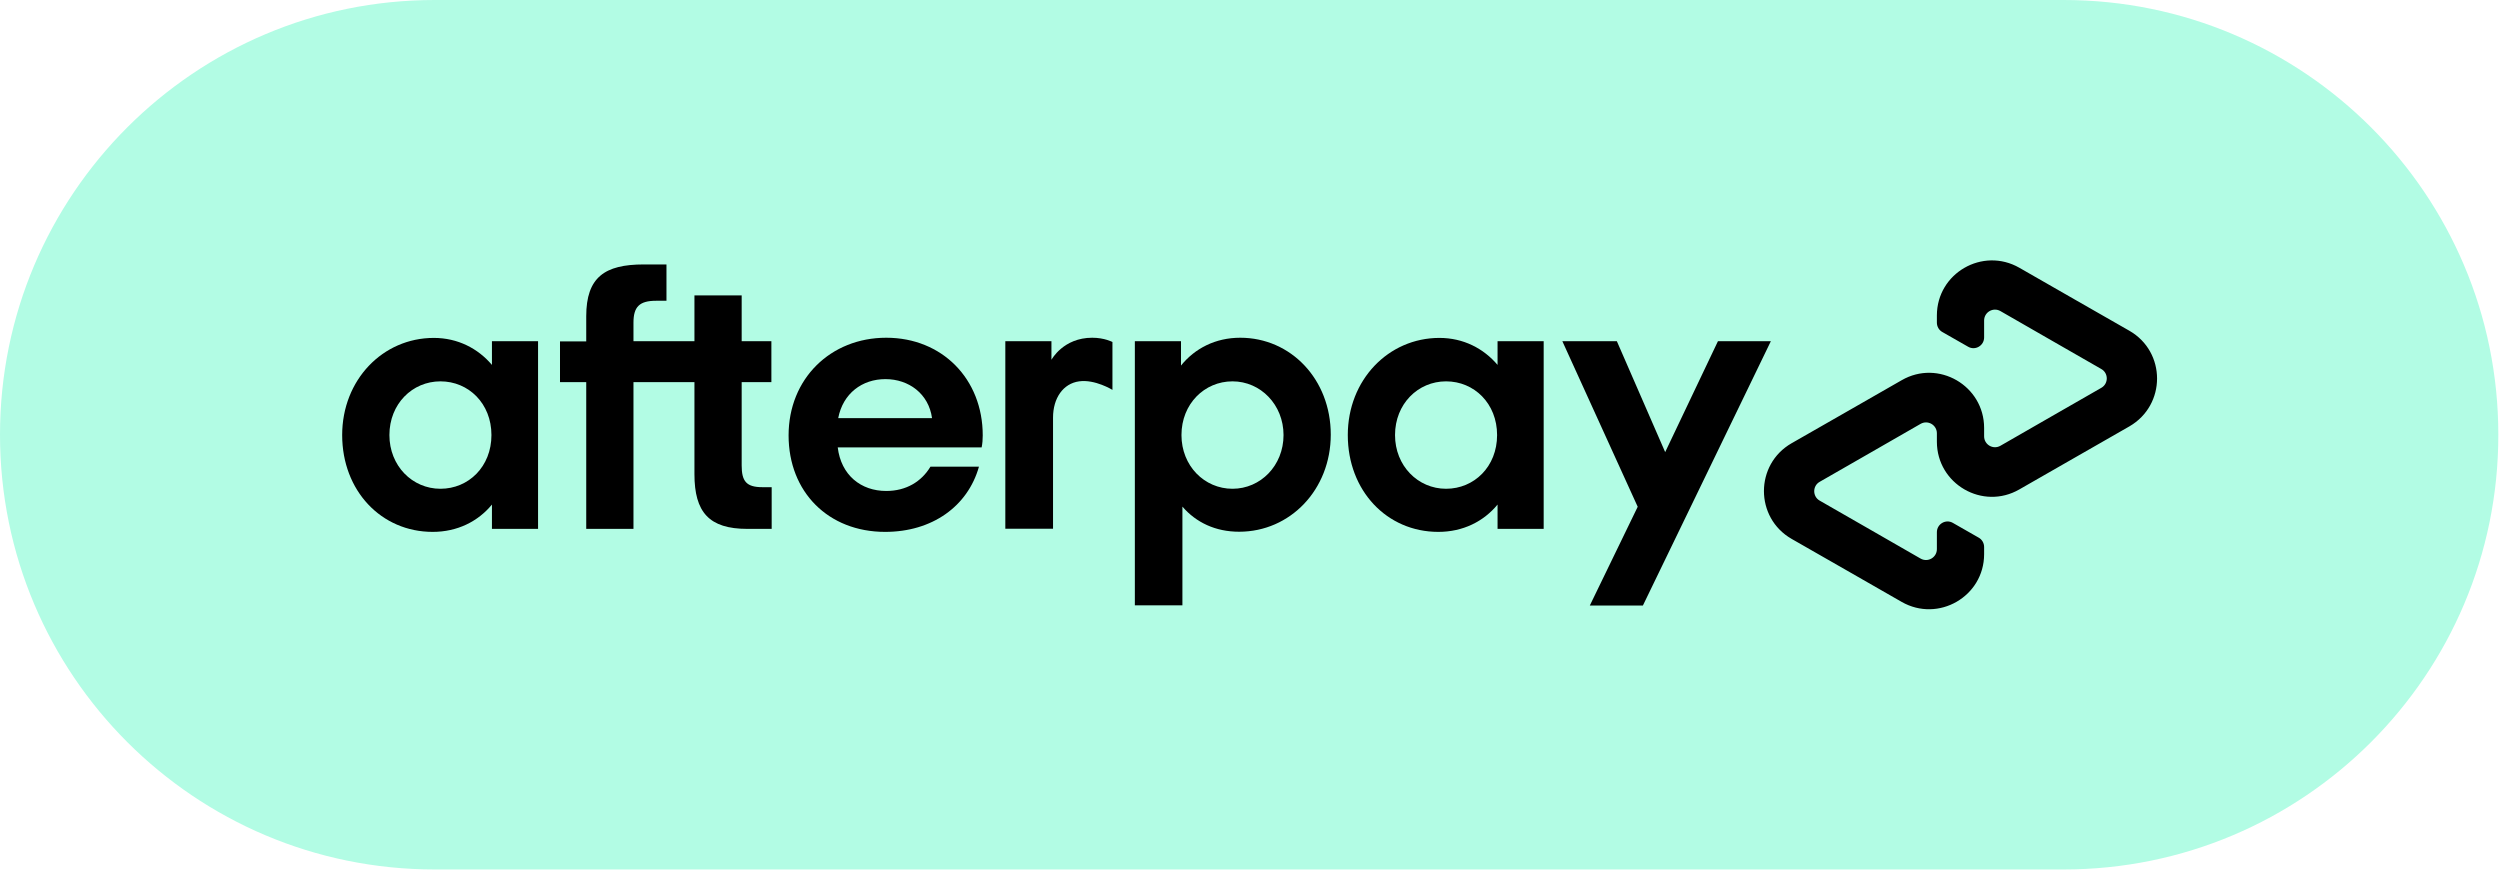
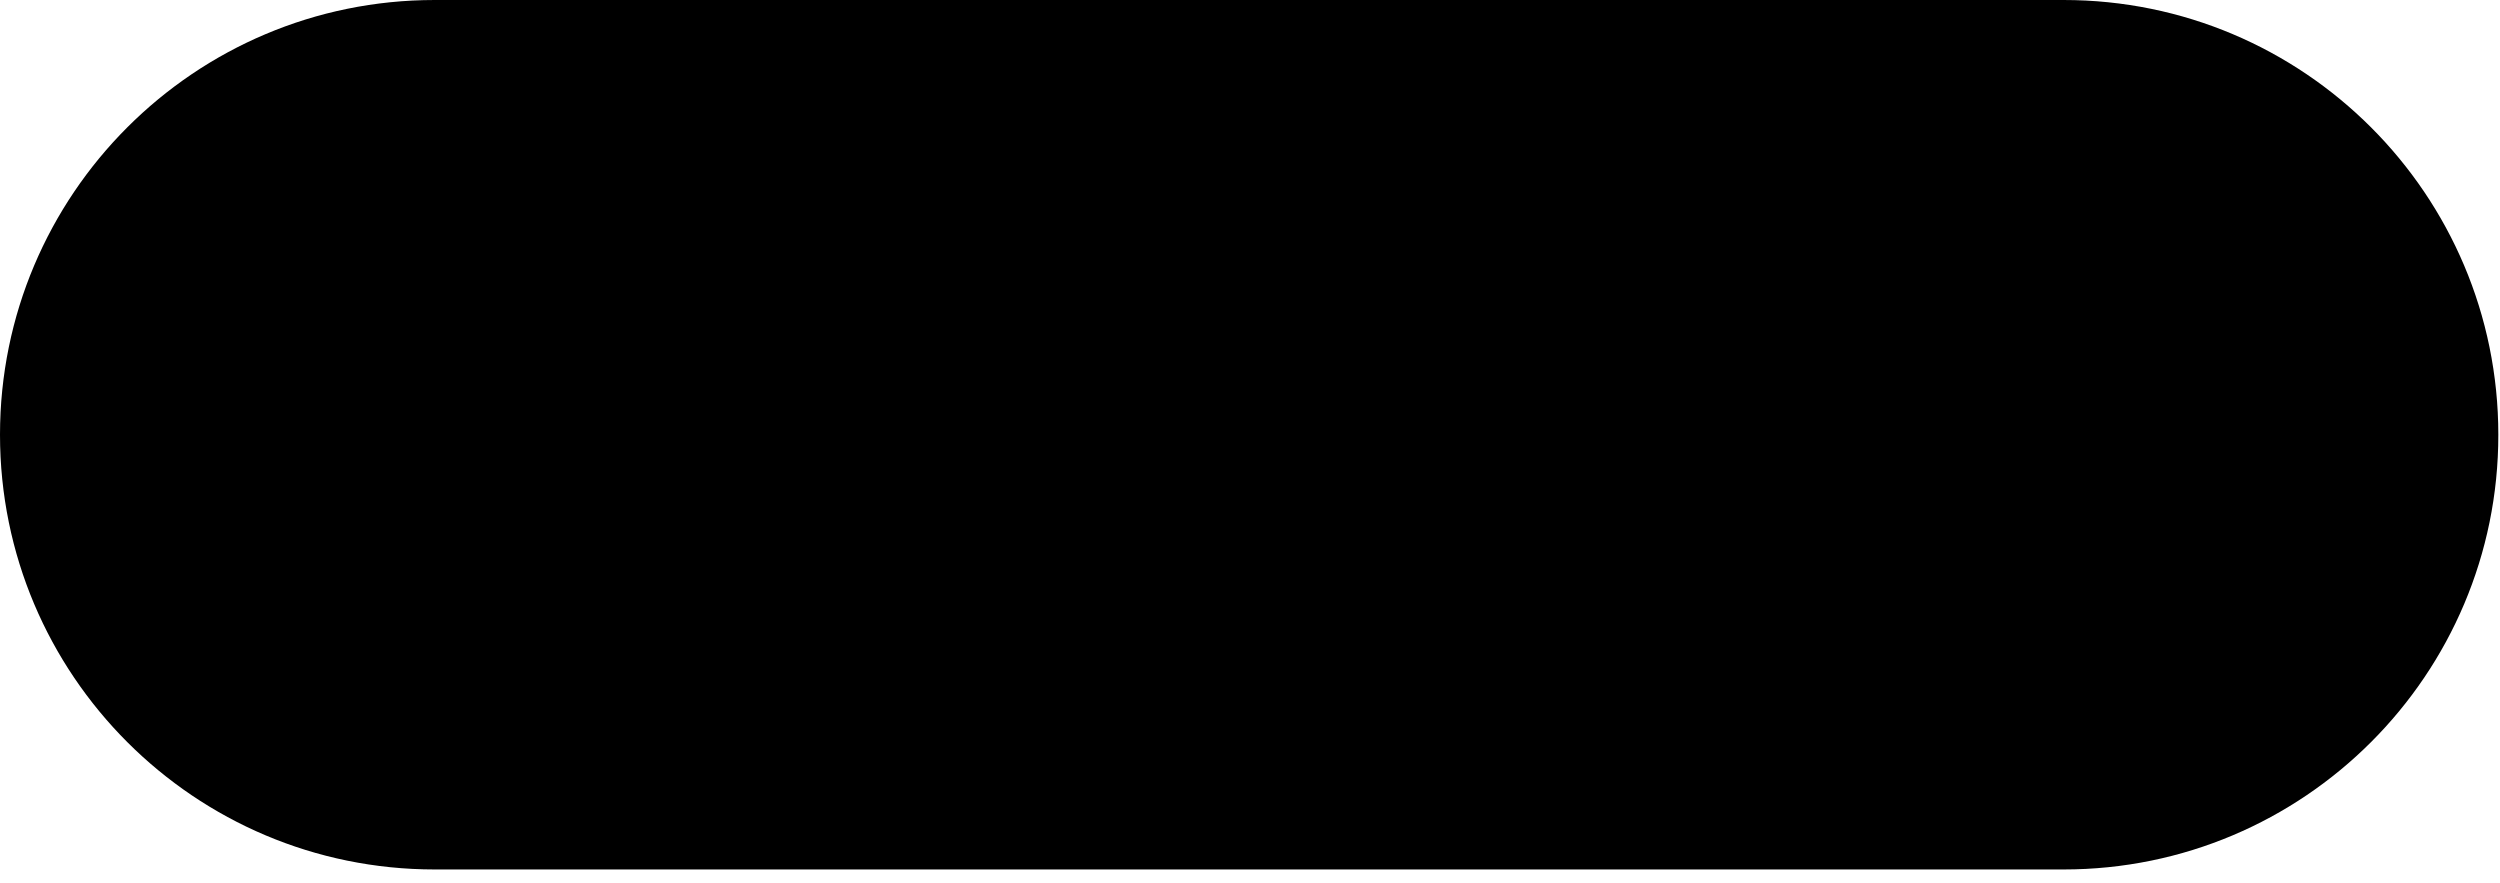
<svg xmlns="http://www.w3.org/2000/svg" width="100%" height="100%" viewBox="0 0 85 30" fill="none" id="afterpay_logo">
-   <path d="M70.162 29.562H14.781C6.617 29.562 0 22.945 0 14.781C0 6.617 6.617 0 14.781 0H70.162C78.326 0 84.943 6.617 84.943 14.781C84.948 22.94 78.326 29.562 70.162 29.562Z" fill="#B2FCE4" />
+   <path d="M70.162 29.562H14.781C6.617 29.562 0 22.945 0 14.781C0 6.617 6.617 0 14.781 0H70.162C78.326 0 84.943 6.617 84.943 14.781C84.948 22.94 78.326 29.562 70.162 29.562Z" fill="currentColor" />
  <path d="M72.401 11.247L70.543 10.184L68.658 9.104C67.412 8.39 65.854 9.287 65.854 10.726V10.968C65.854 11.102 65.924 11.226 66.042 11.29L66.918 11.79C67.159 11.929 67.46 11.752 67.46 11.473V10.898C67.46 10.613 67.766 10.436 68.013 10.576L69.732 11.564L71.445 12.547C71.692 12.686 71.692 13.046 71.445 13.186L69.732 14.169L68.013 15.157C67.766 15.297 67.46 15.12 67.46 14.835V14.55C67.46 13.111 65.902 12.208 64.656 12.928L62.771 14.008L60.913 15.071C59.661 15.791 59.661 17.601 60.913 18.321L62.771 19.384L64.656 20.464C65.902 21.178 67.46 20.281 67.46 18.842V18.6C67.46 18.466 67.39 18.342 67.272 18.278L66.397 17.778C66.155 17.639 65.854 17.816 65.854 18.095V18.67C65.854 18.954 65.548 19.132 65.301 18.992L63.582 18.004L61.869 17.021C61.622 16.881 61.622 16.521 61.869 16.382L63.582 15.399L65.301 14.411C65.548 14.271 65.854 14.448 65.854 14.733V15.018C65.854 16.457 67.412 17.359 68.658 16.64L70.543 15.56L72.401 14.496C73.653 13.771 73.653 11.967 72.401 11.247Z" fill="black" />
  <path d="M60.209 11.601L55.859 20.587H54.054L55.682 17.23L53.12 11.601H54.973L56.616 15.372L58.41 11.601H60.209Z" fill="black" />
  <path d="M16.709 14.792C16.709 13.718 15.931 12.966 14.975 12.966C14.018 12.966 13.24 13.734 13.24 14.792C13.24 15.839 14.018 16.618 14.975 16.618C15.931 16.618 16.709 15.866 16.709 14.792ZM16.726 17.982V17.155C16.253 17.73 15.549 18.084 14.711 18.084C12.96 18.084 11.634 16.683 11.634 14.792C11.634 12.917 13.014 11.489 14.749 11.489C15.565 11.489 16.253 11.849 16.726 12.407V11.601H18.294V17.982H16.726Z" fill="black" />
  <path d="M25.92 16.564C25.372 16.564 25.217 16.36 25.217 15.823V12.993H26.227V11.601H25.217V10.044H23.611V11.601H21.538V10.968C21.538 10.431 21.742 10.226 22.306 10.226H22.66V8.991H21.887C20.56 8.991 19.932 9.426 19.932 10.753V11.607H19.04V12.993H19.932V17.982H21.538V12.993H23.611V16.119C23.611 17.418 24.11 17.982 25.41 17.982H26.237V16.564H25.92Z" fill="black" />
  <path d="M31.689 14.217C31.577 13.39 30.9 12.89 30.105 12.89C29.315 12.89 28.66 13.374 28.499 14.217H31.689ZM28.483 15.211C28.596 16.156 29.272 16.693 30.132 16.693C30.809 16.693 31.33 16.376 31.636 15.866H33.285C32.903 17.22 31.689 18.084 30.094 18.084C28.166 18.084 26.812 16.731 26.812 14.803C26.812 12.874 28.241 11.483 30.132 11.483C32.033 11.483 33.413 12.885 33.413 14.803C33.413 14.942 33.403 15.082 33.376 15.211H28.483Z" fill="black" />
  <path d="M43.64 14.792C43.64 13.761 42.861 12.966 41.905 12.966C40.949 12.966 40.17 13.734 40.17 14.792C40.17 15.839 40.949 16.618 41.905 16.618C42.861 16.618 43.64 15.829 43.64 14.792ZM38.585 20.587V11.601H40.154V12.429C40.626 11.843 41.33 11.483 42.168 11.483C43.892 11.483 45.246 12.901 45.246 14.776C45.246 16.65 43.865 18.079 42.13 18.079C41.325 18.079 40.664 17.762 40.202 17.225V20.582H38.585V20.587Z" fill="black" />
  <path d="M50.901 14.792C50.901 13.718 50.122 12.966 49.166 12.966C48.21 12.966 47.431 13.734 47.431 14.792C47.431 15.839 48.21 16.618 49.166 16.618C50.122 16.618 50.901 15.866 50.901 14.792ZM50.917 17.982V17.155C50.444 17.73 49.741 18.084 48.903 18.084C47.152 18.084 45.825 16.683 45.825 14.792C45.825 12.917 47.206 11.489 48.94 11.489C49.757 11.489 50.444 11.849 50.917 12.407V11.601H52.485V17.982H50.917Z" fill="black" />
  <path d="M35.755 12.225C35.755 12.225 36.152 11.483 37.135 11.483C37.554 11.483 37.823 11.628 37.823 11.628V13.256C37.823 13.256 37.232 12.89 36.689 12.966C36.147 13.041 35.803 13.535 35.803 14.201V17.977H34.181V11.601H35.749V12.225H35.755Z" fill="black" />
</svg>
